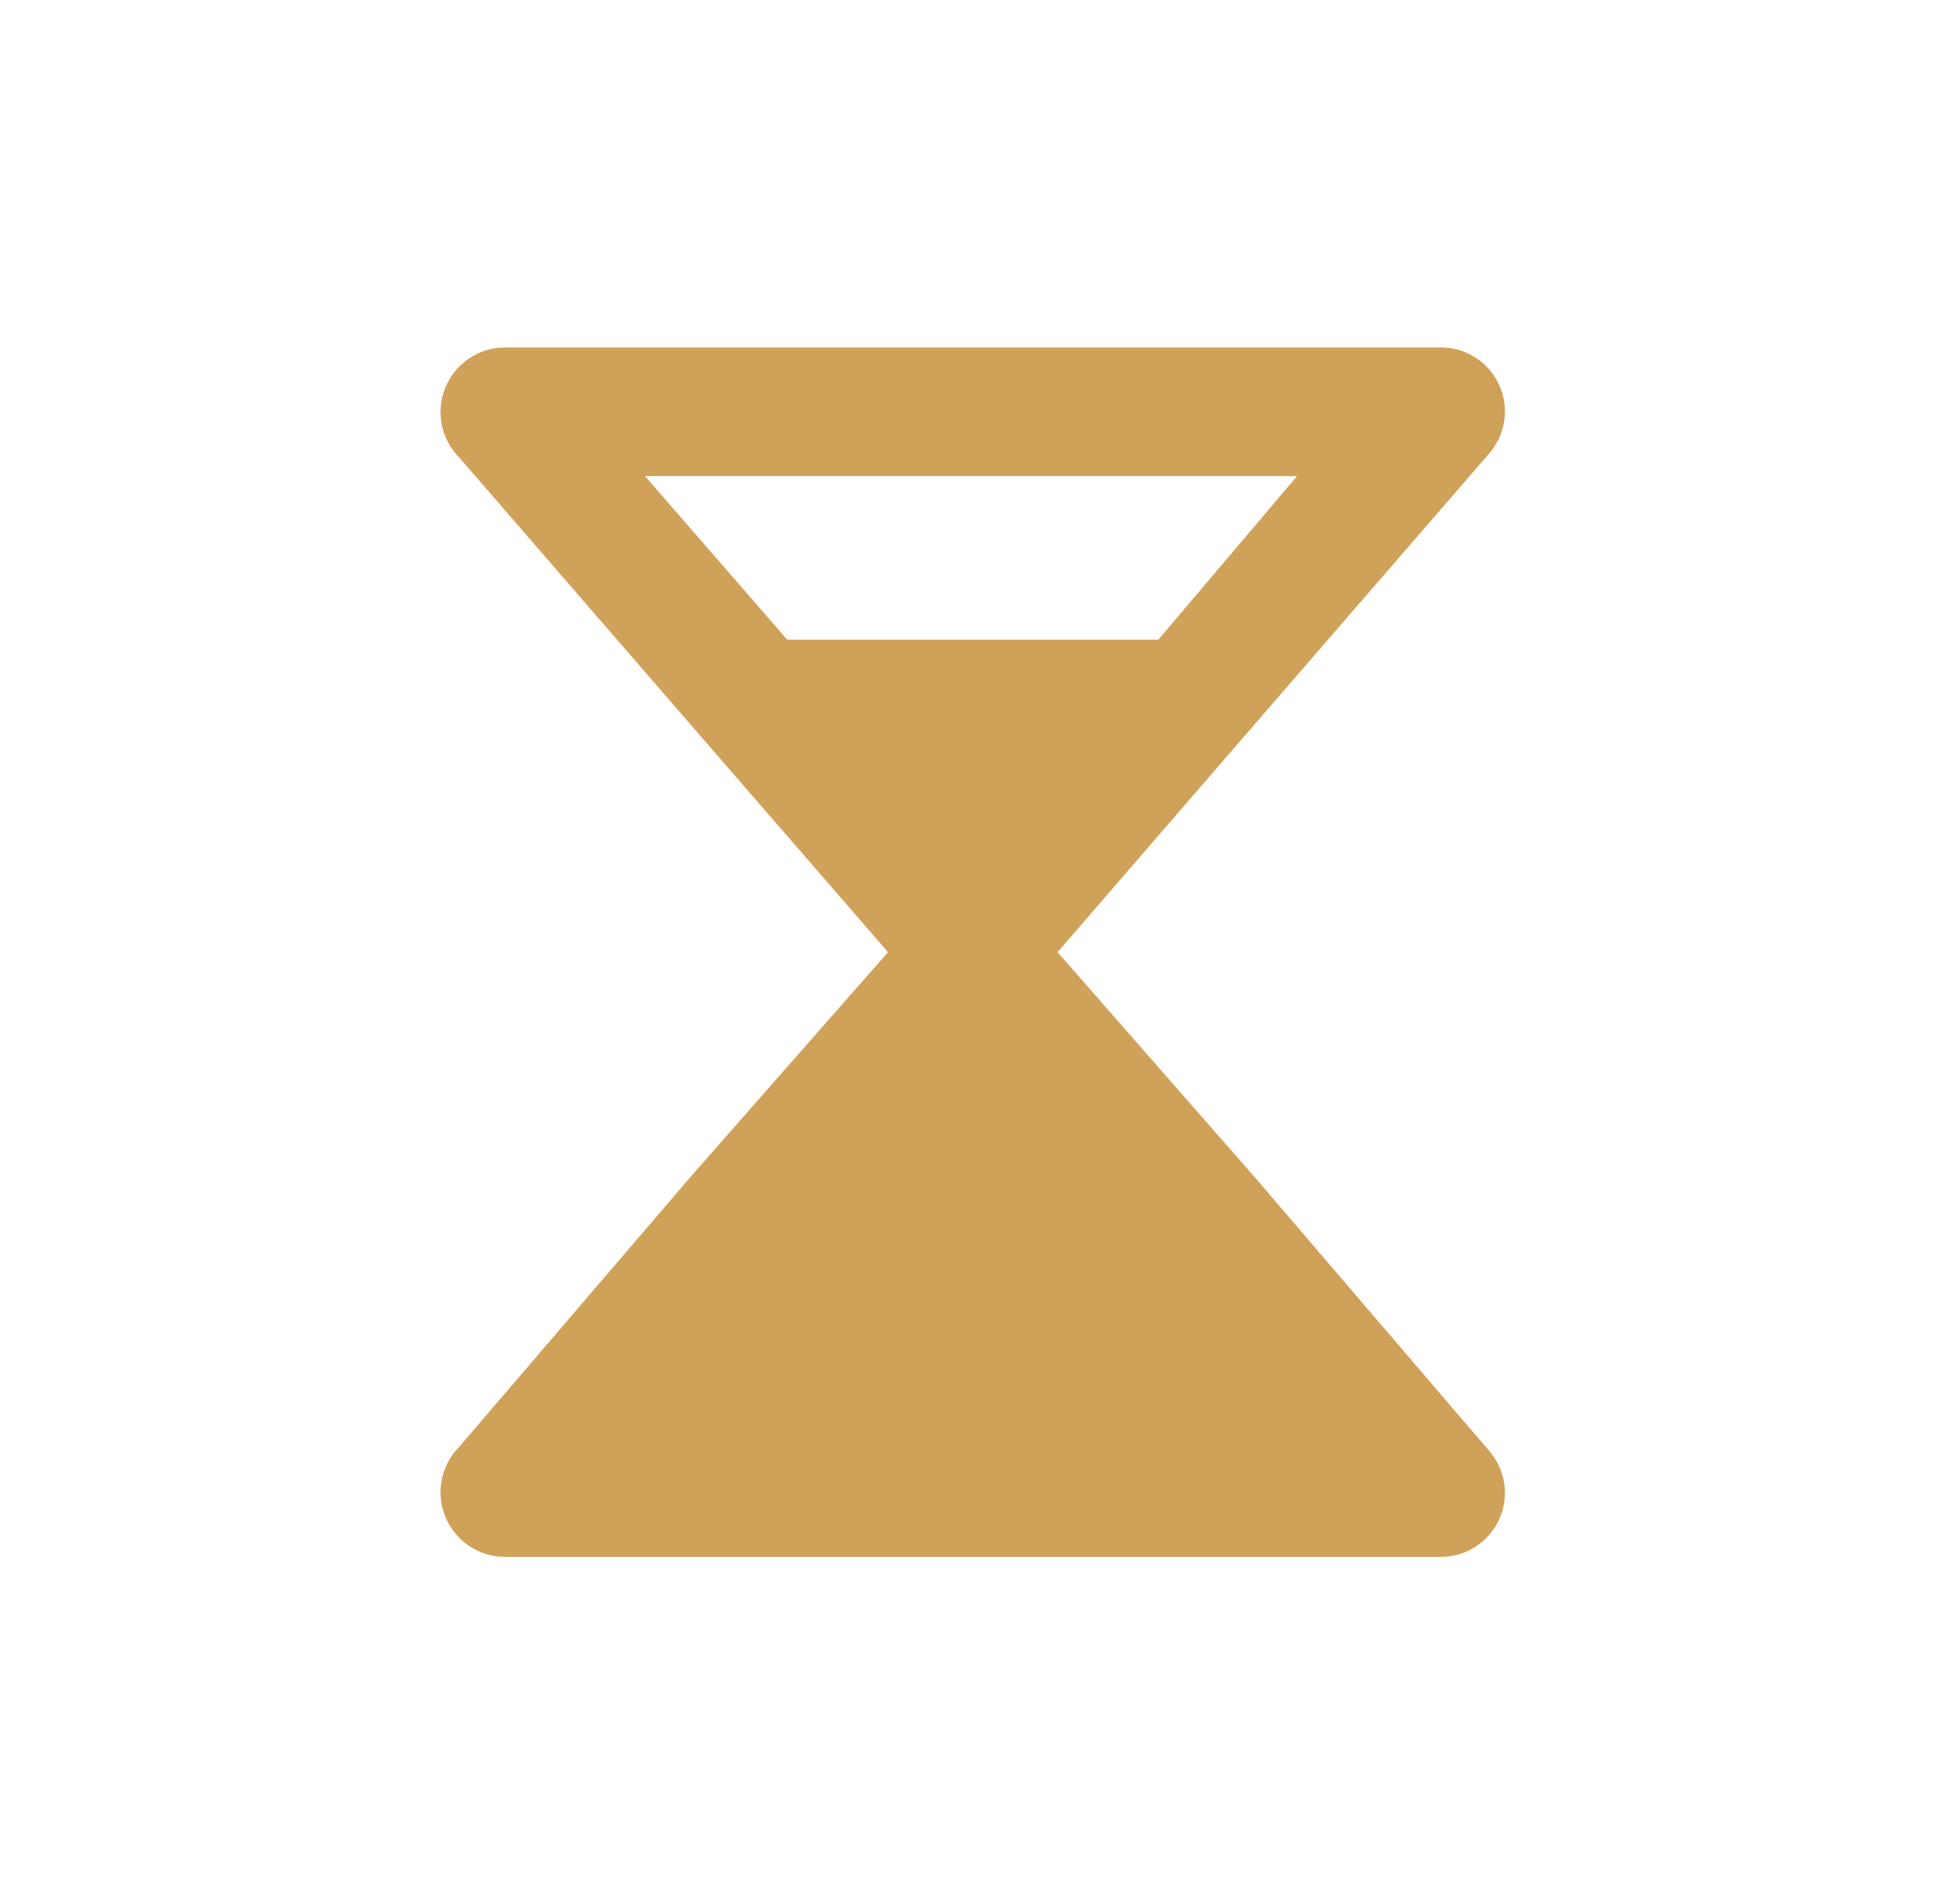
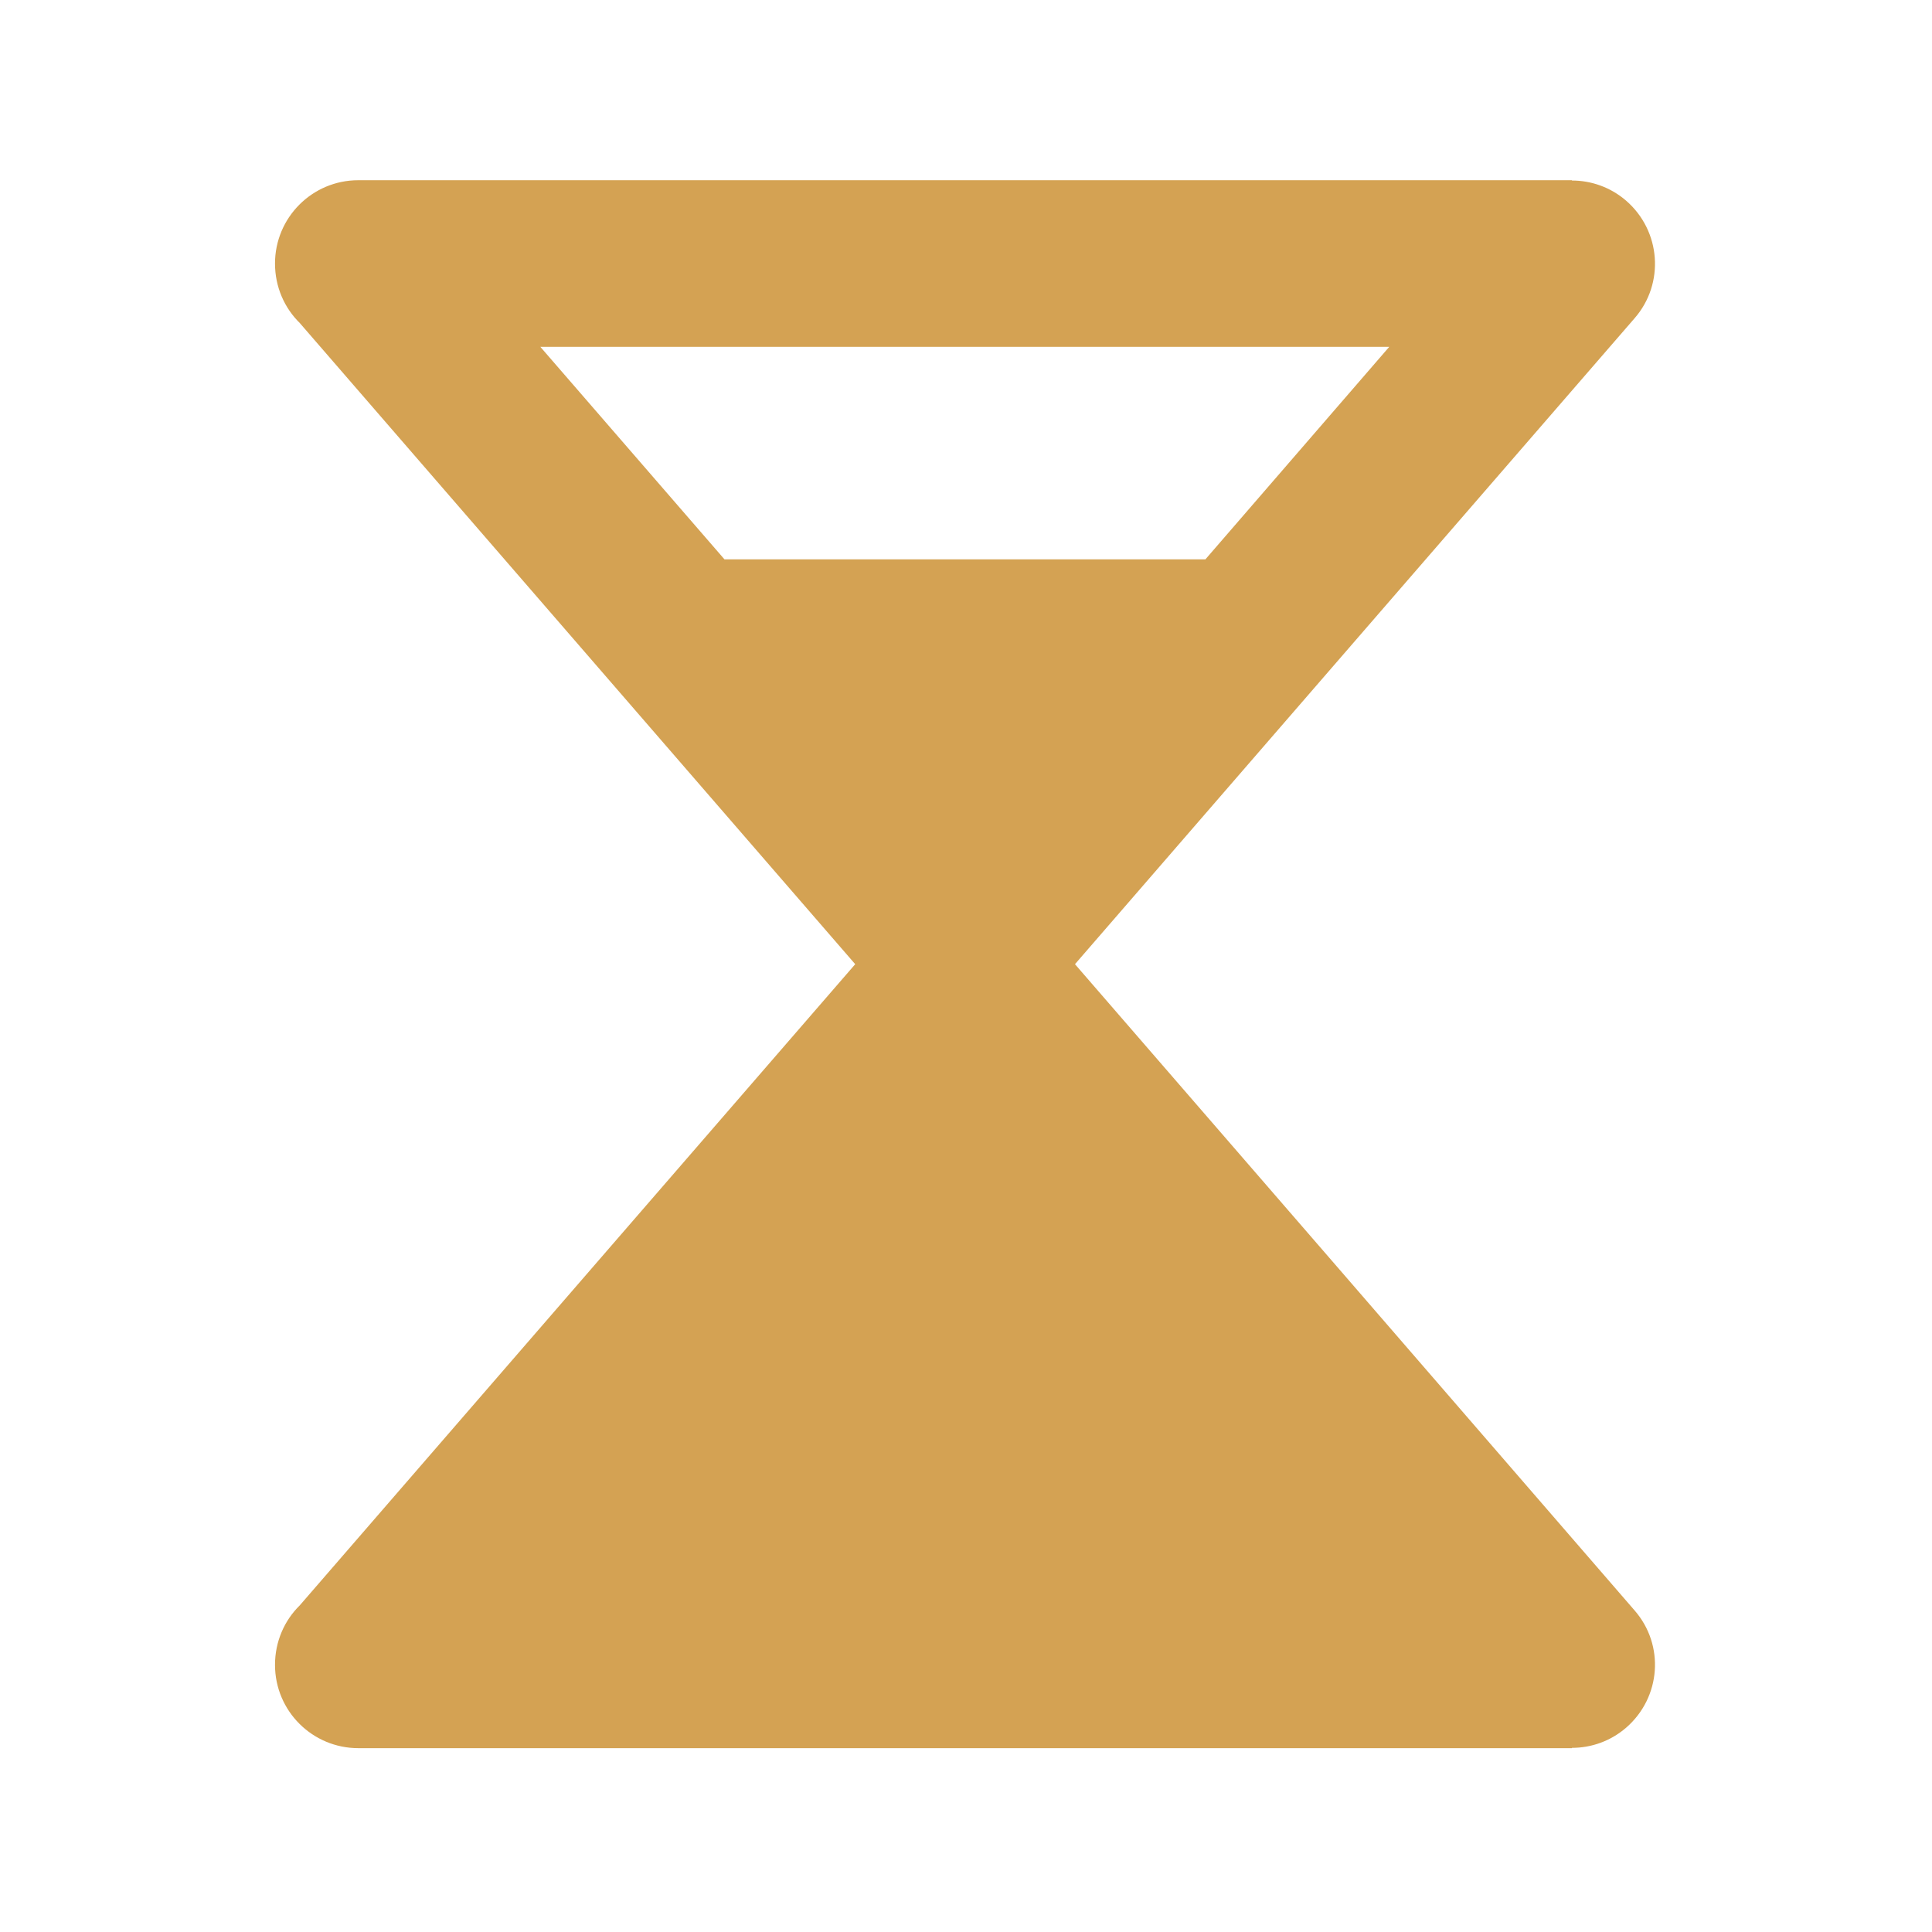
- <svg xmlns="http://www.w3.org/2000/svg" viewBox="0 0 32.81 32.11">
-   <defs>
-     <style>.cls-1{fill:none;}.cls-1,.cls-2{fill-rule:evenodd;}.cls-2{fill:#d0a158;}</style>
-   </defs>
-   <g id="Слой_1" data-name="Слой 1">
-     <path class="cls-1" d="M9,26.25A16.26,16.26,0,0,0,25.38,10.2,16.26,16.26,0,0,0,9-5.86,16.26,16.26,0,0,0-7.43,10.2,16.26,16.26,0,0,0,9,26.25Z" transform="translate(7.43 5.86)" />
-     <path class="cls-2" d="M10.41,10.2l3.33-3.85,3.95-4.56A1.08,1.08,0,0,0,16.87,0H1.08A1.09,1.09,0,0,0,.32,1.86L4.21,6.35,7.55,10.2,4.21,14,.32,18.54a1.09,1.09,0,0,0,.76,1.86H16.87a1.08,1.08,0,0,0,.82-1.79L13.74,14,10.41,10.2Zm1.7-5.27H5.85L3.45,2.17h11Z" transform="translate(7.43 5.86)" />
-   </g>
+ <svg xmlns="http://www.w3.org/2000/svg" version="1.1" id="Layer_1" x="0px" y="0px" viewBox="0 0 640 640" enable-background="new 0 0 640 640" xml:space="preserve">
+   <path fill-rule="evenodd" clip-rule="evenodd" fill="#D4A253" d="M356.1,319.4l84.9-98l100.5-116c10-11.5,8.7-28.9-2.8-38.9  c-5.2-4.5-11.6-6.7-18-6.7v-0.1h-201h-201c-15.3,0-27.6,12.4-27.6,27.6c0,7.7,3.1,14.7,8.2,19.7l99.1,114.4l84.9,98l-84.9,98  L99.3,531.8c-5.1,5-8.2,12-8.2,19.7c0,15.3,12.4,27.6,27.6,27.6h201h201V579c6.4,0,12.8-2.2,18-6.7c11.5-10,12.8-27.3,2.8-38.8  L441,417.4L356.1,319.4L356.1,319.4z M399.3,185.3H240l-61-70.4h140.6h140.6L399.3,185.3z" />
</svg>
